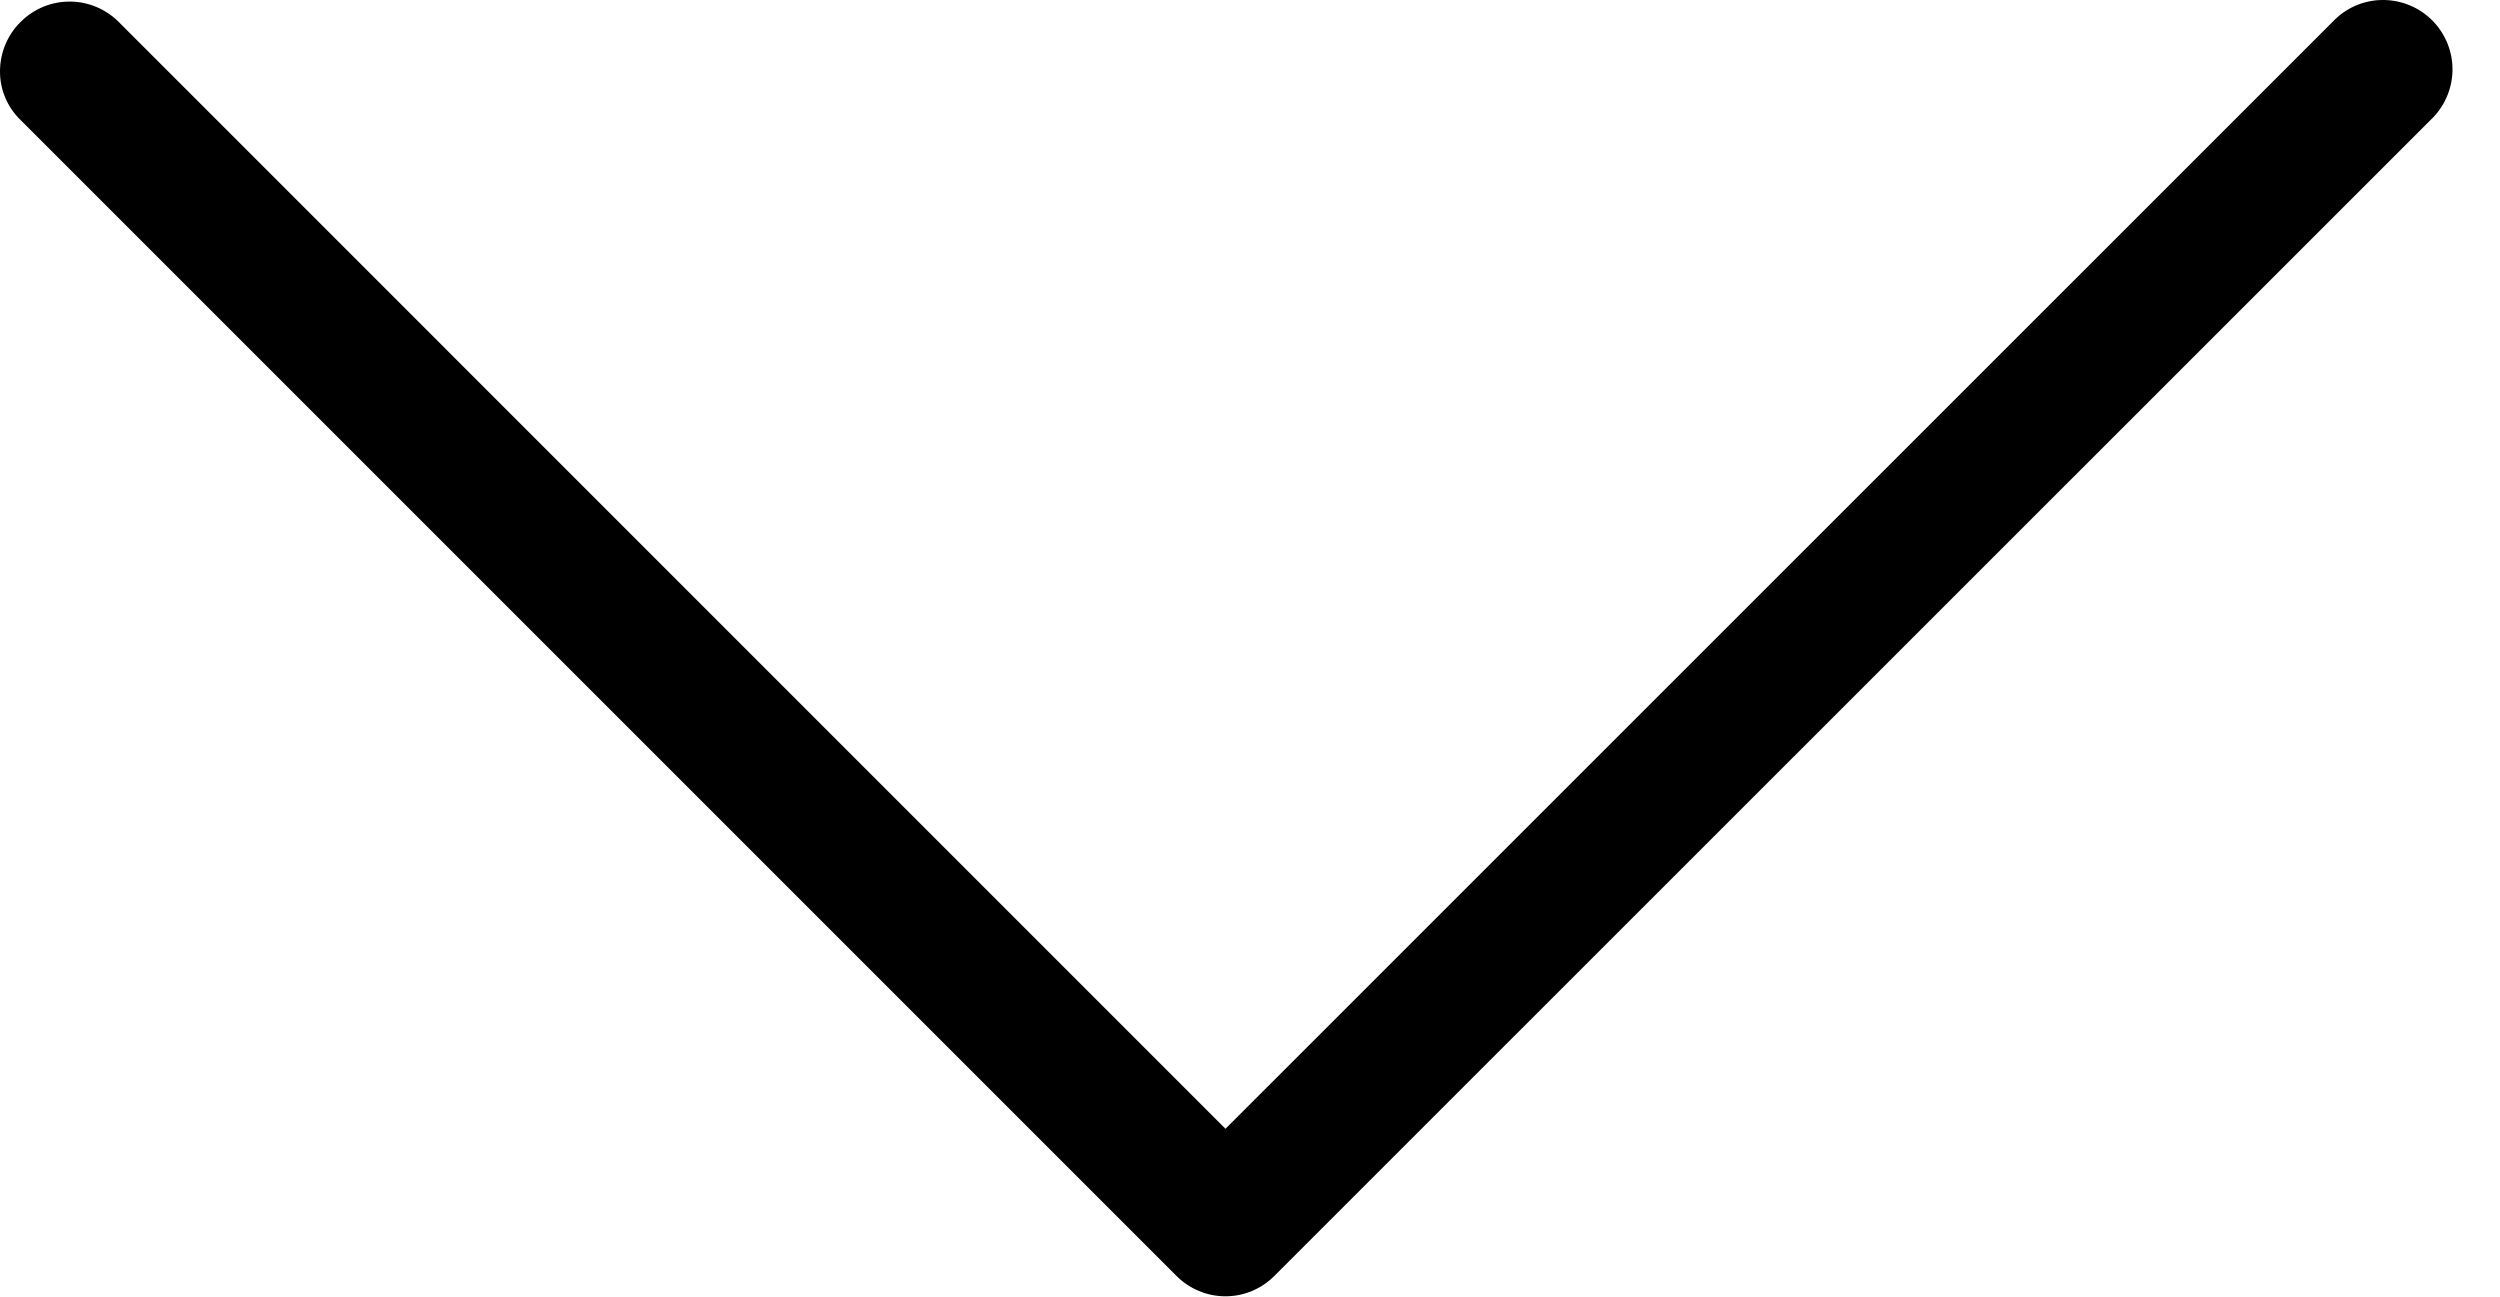
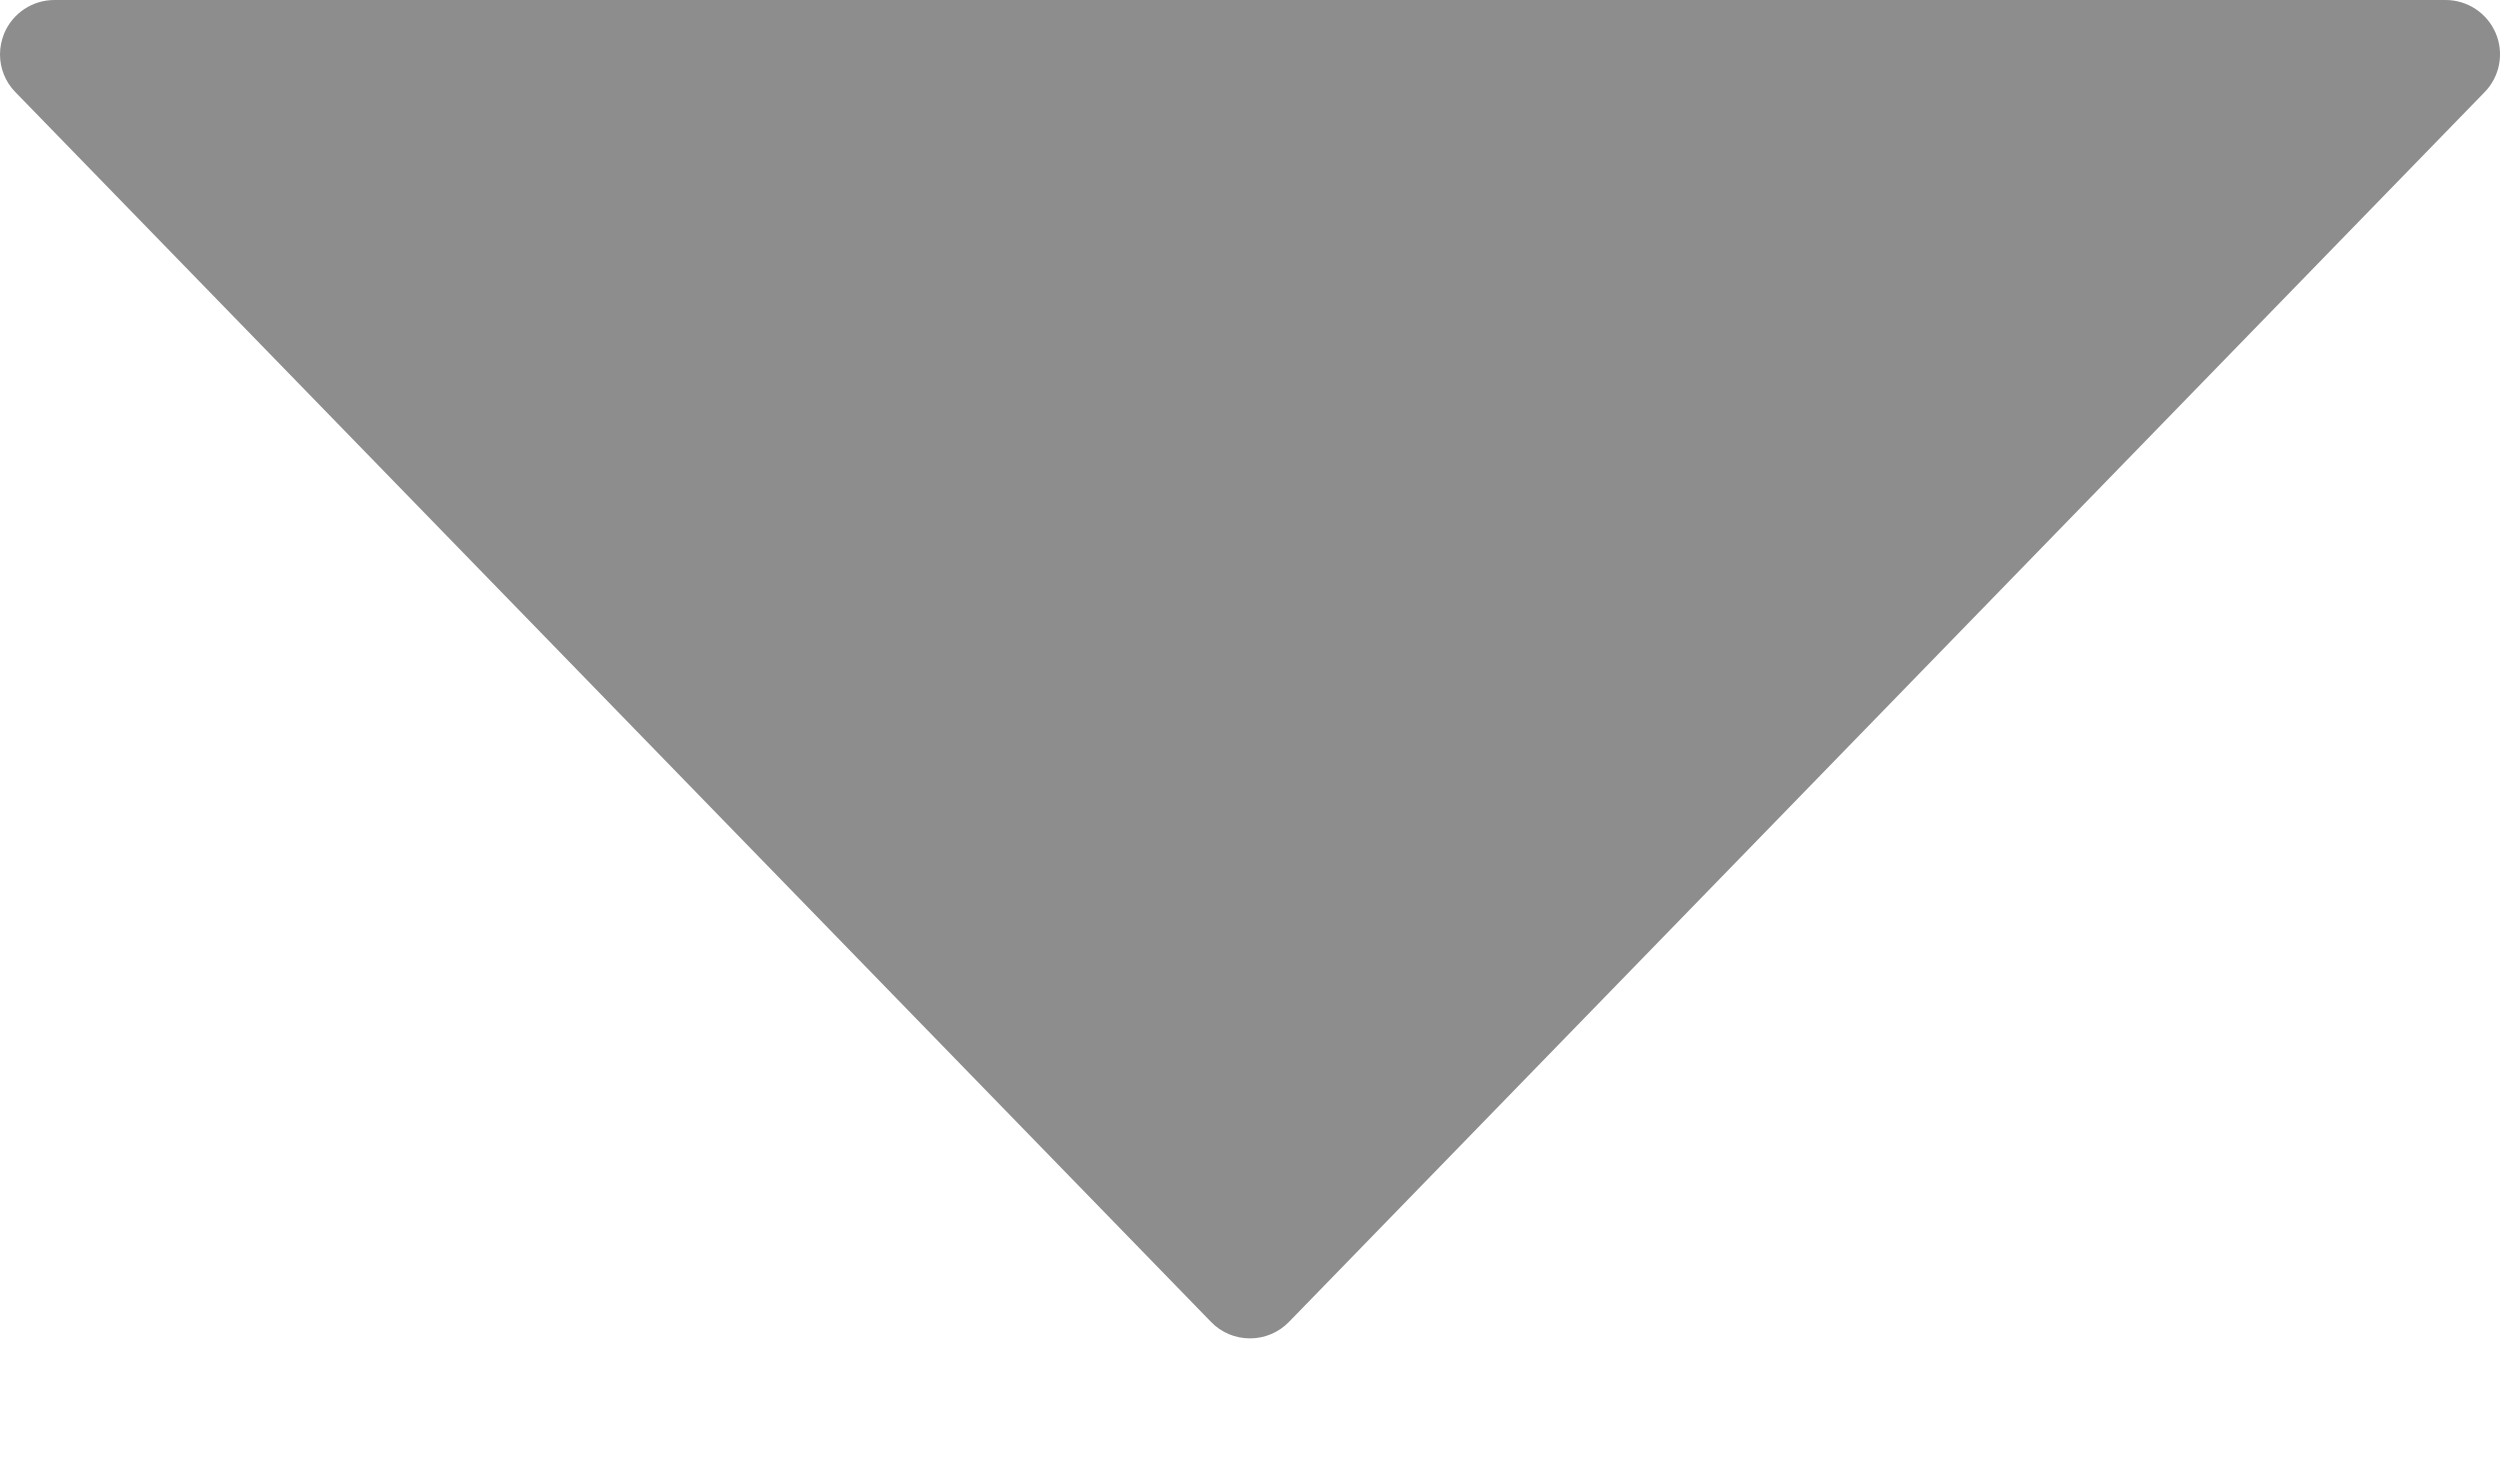
- <svg xmlns="http://www.w3.org/2000/svg" width="27" height="14" viewBox="0 0 27 14" fill="none">
-   <path d="M0.222 0.237C0.081 0.377 0.001 0.568 0 0.767C-0.002 0.966 0.079 1.158 0.222 1.296L12.705 13.779C12.845 13.92 13.036 14 13.235 14C13.434 14 13.624 13.92 13.764 13.779L26.25 1.296C26.398 1.157 26.483 0.964 26.487 0.762C26.49 0.558 26.411 0.363 26.267 0.219C26.124 0.076 25.928 -0.003 25.725 0C25.522 0.003 25.329 0.089 25.191 0.237L13.235 12.191L1.282 0.237C1.141 0.096 0.951 0.017 0.752 0.017C0.553 0.017 0.363 0.096 0.223 0.237L0.222 0.237Z" fill="black" />
+ <svg xmlns="http://www.w3.org/2000/svg" width="17" height="10" viewBox="0 0 17 10" fill="none">
+   <path d="M8.765 8.989L16.895 0.627C16.999 0.521 17.029 0.362 16.971 0.226C16.913 0.089 16.779 -9.66672e-09 16.63 -1.61572e-08L0.37 -7.26941e-07C0.221 -7.33431e-07 0.087 0.089 0.029 0.226C0.01 0.272 -3.05316e-05 0.321 -3.05337e-05 0.37C-3.05379e-05 0.464 0.036 0.557 0.105 0.627L8.235 8.989C8.304 9.061 8.4 9.101 8.5 9.101C8.6 9.101 8.695 9.061 8.765 8.989Z" fill="#8D8D8D" />
</svg>
